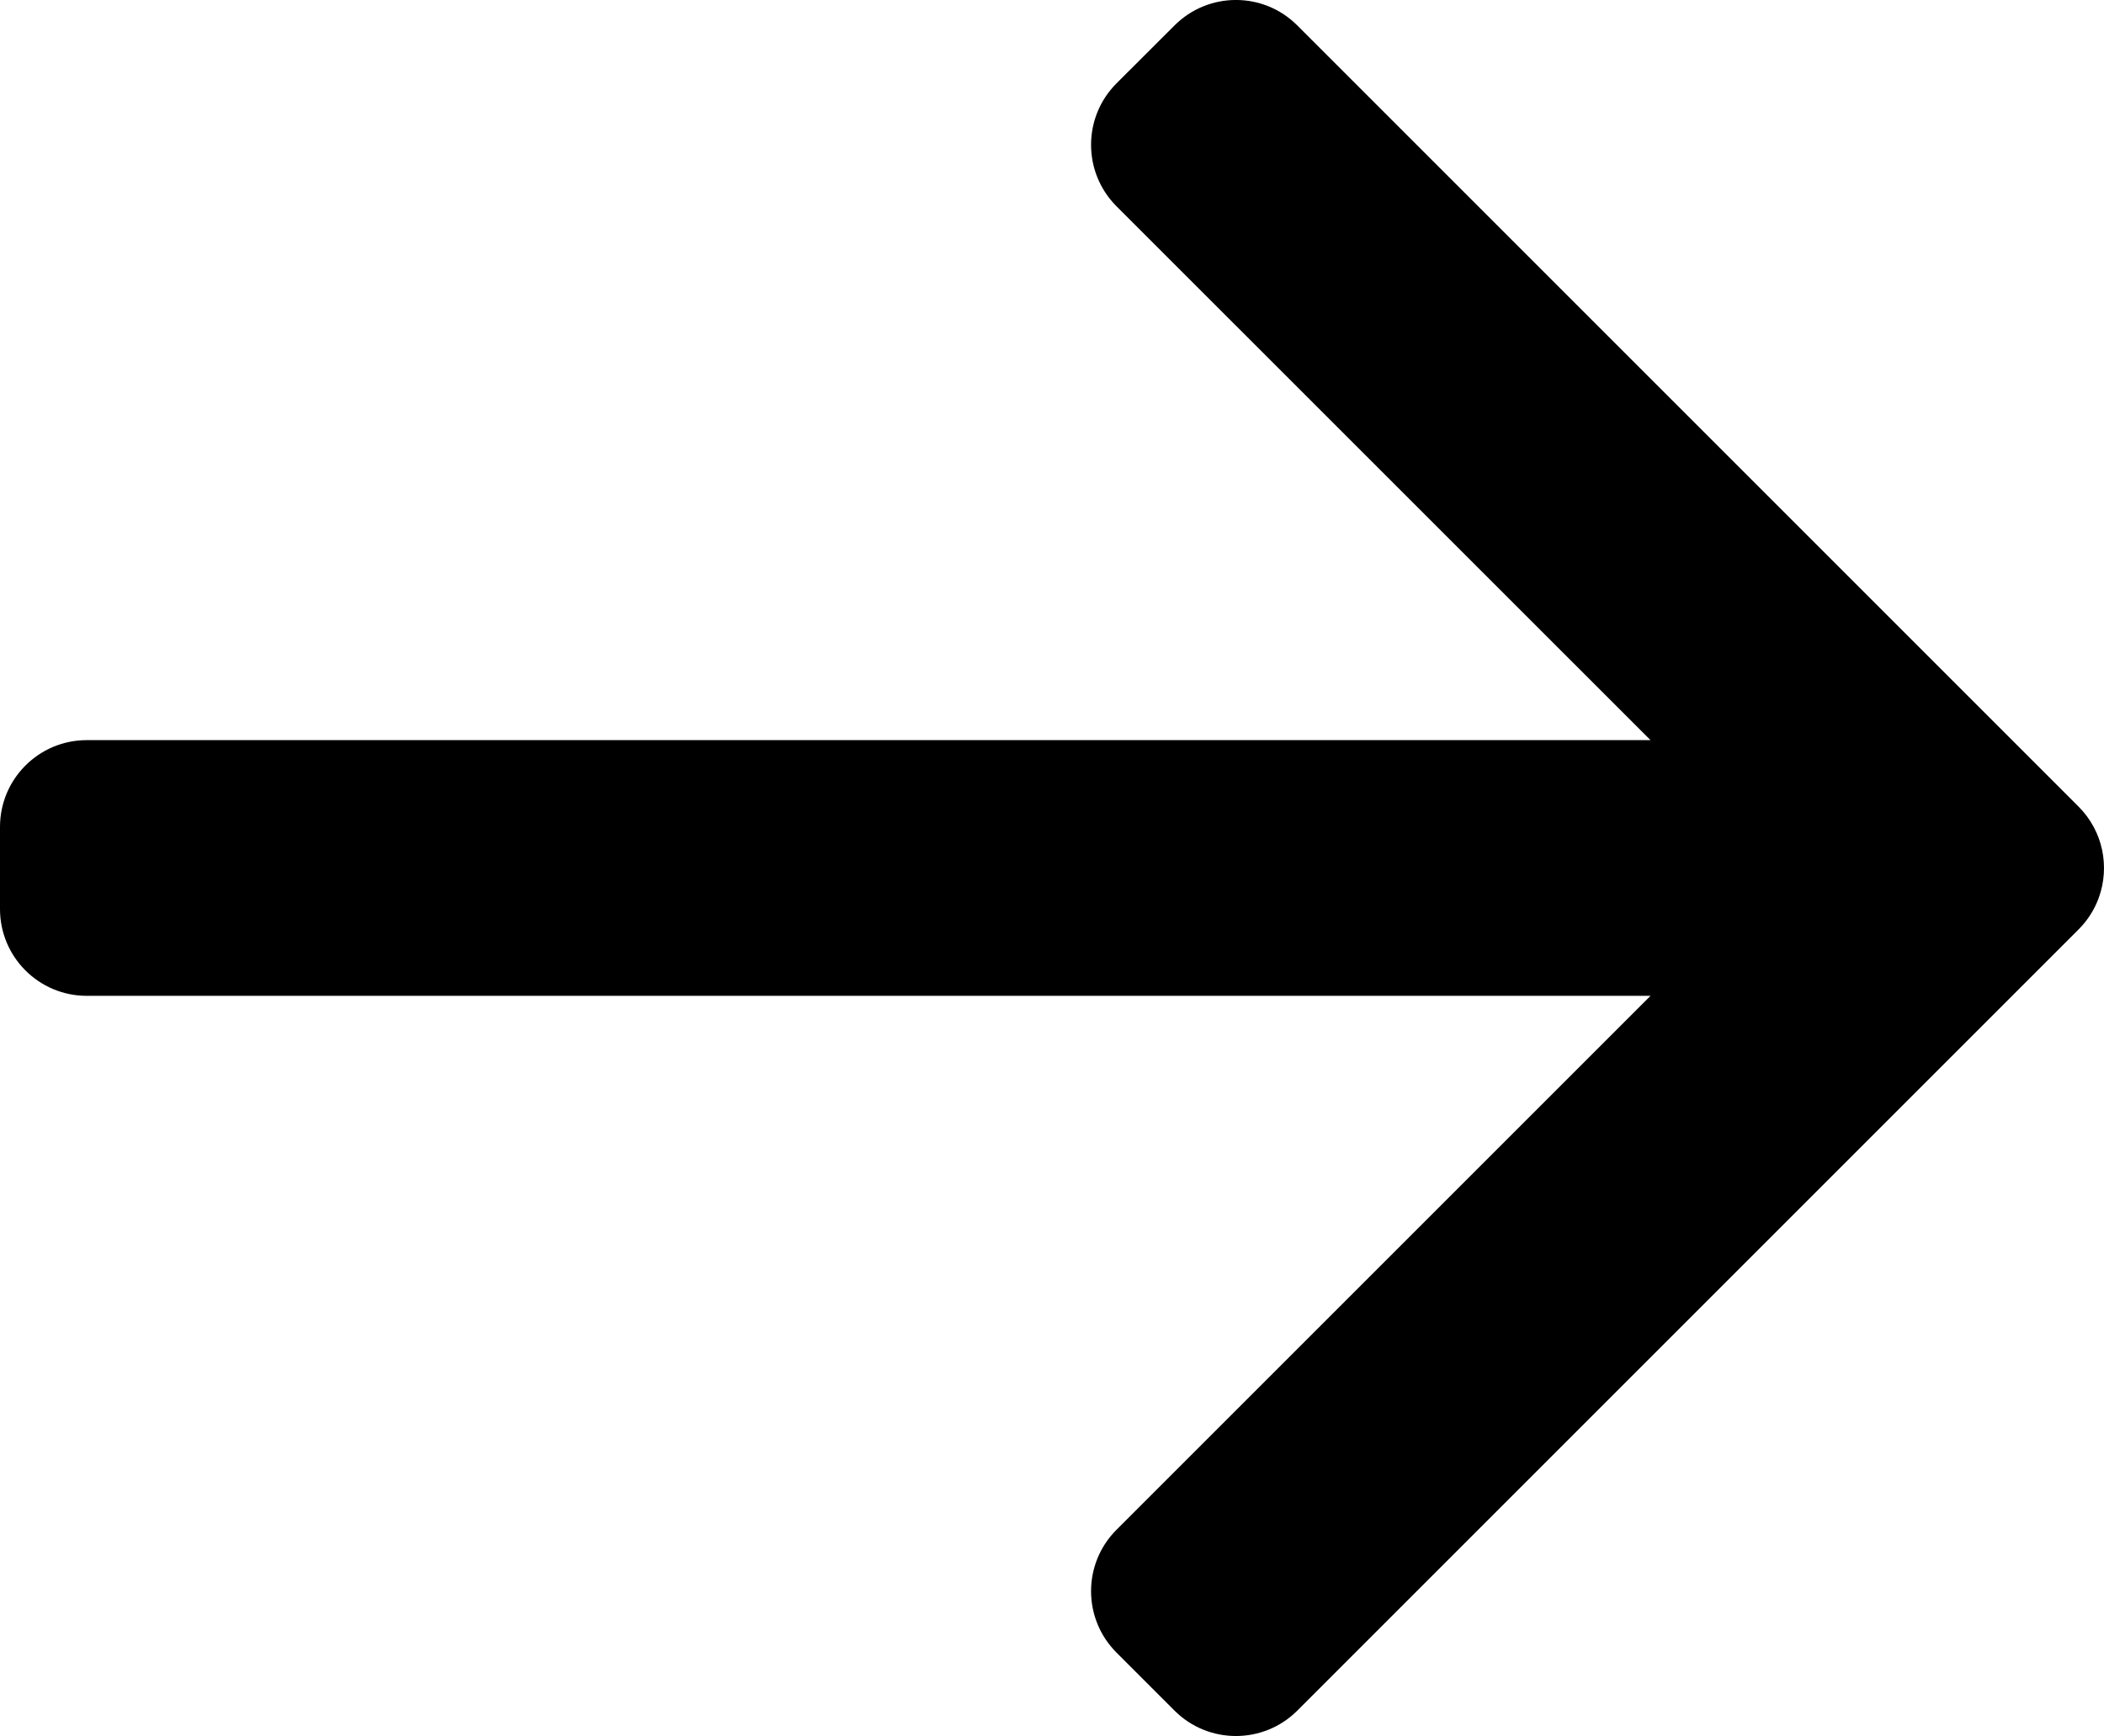
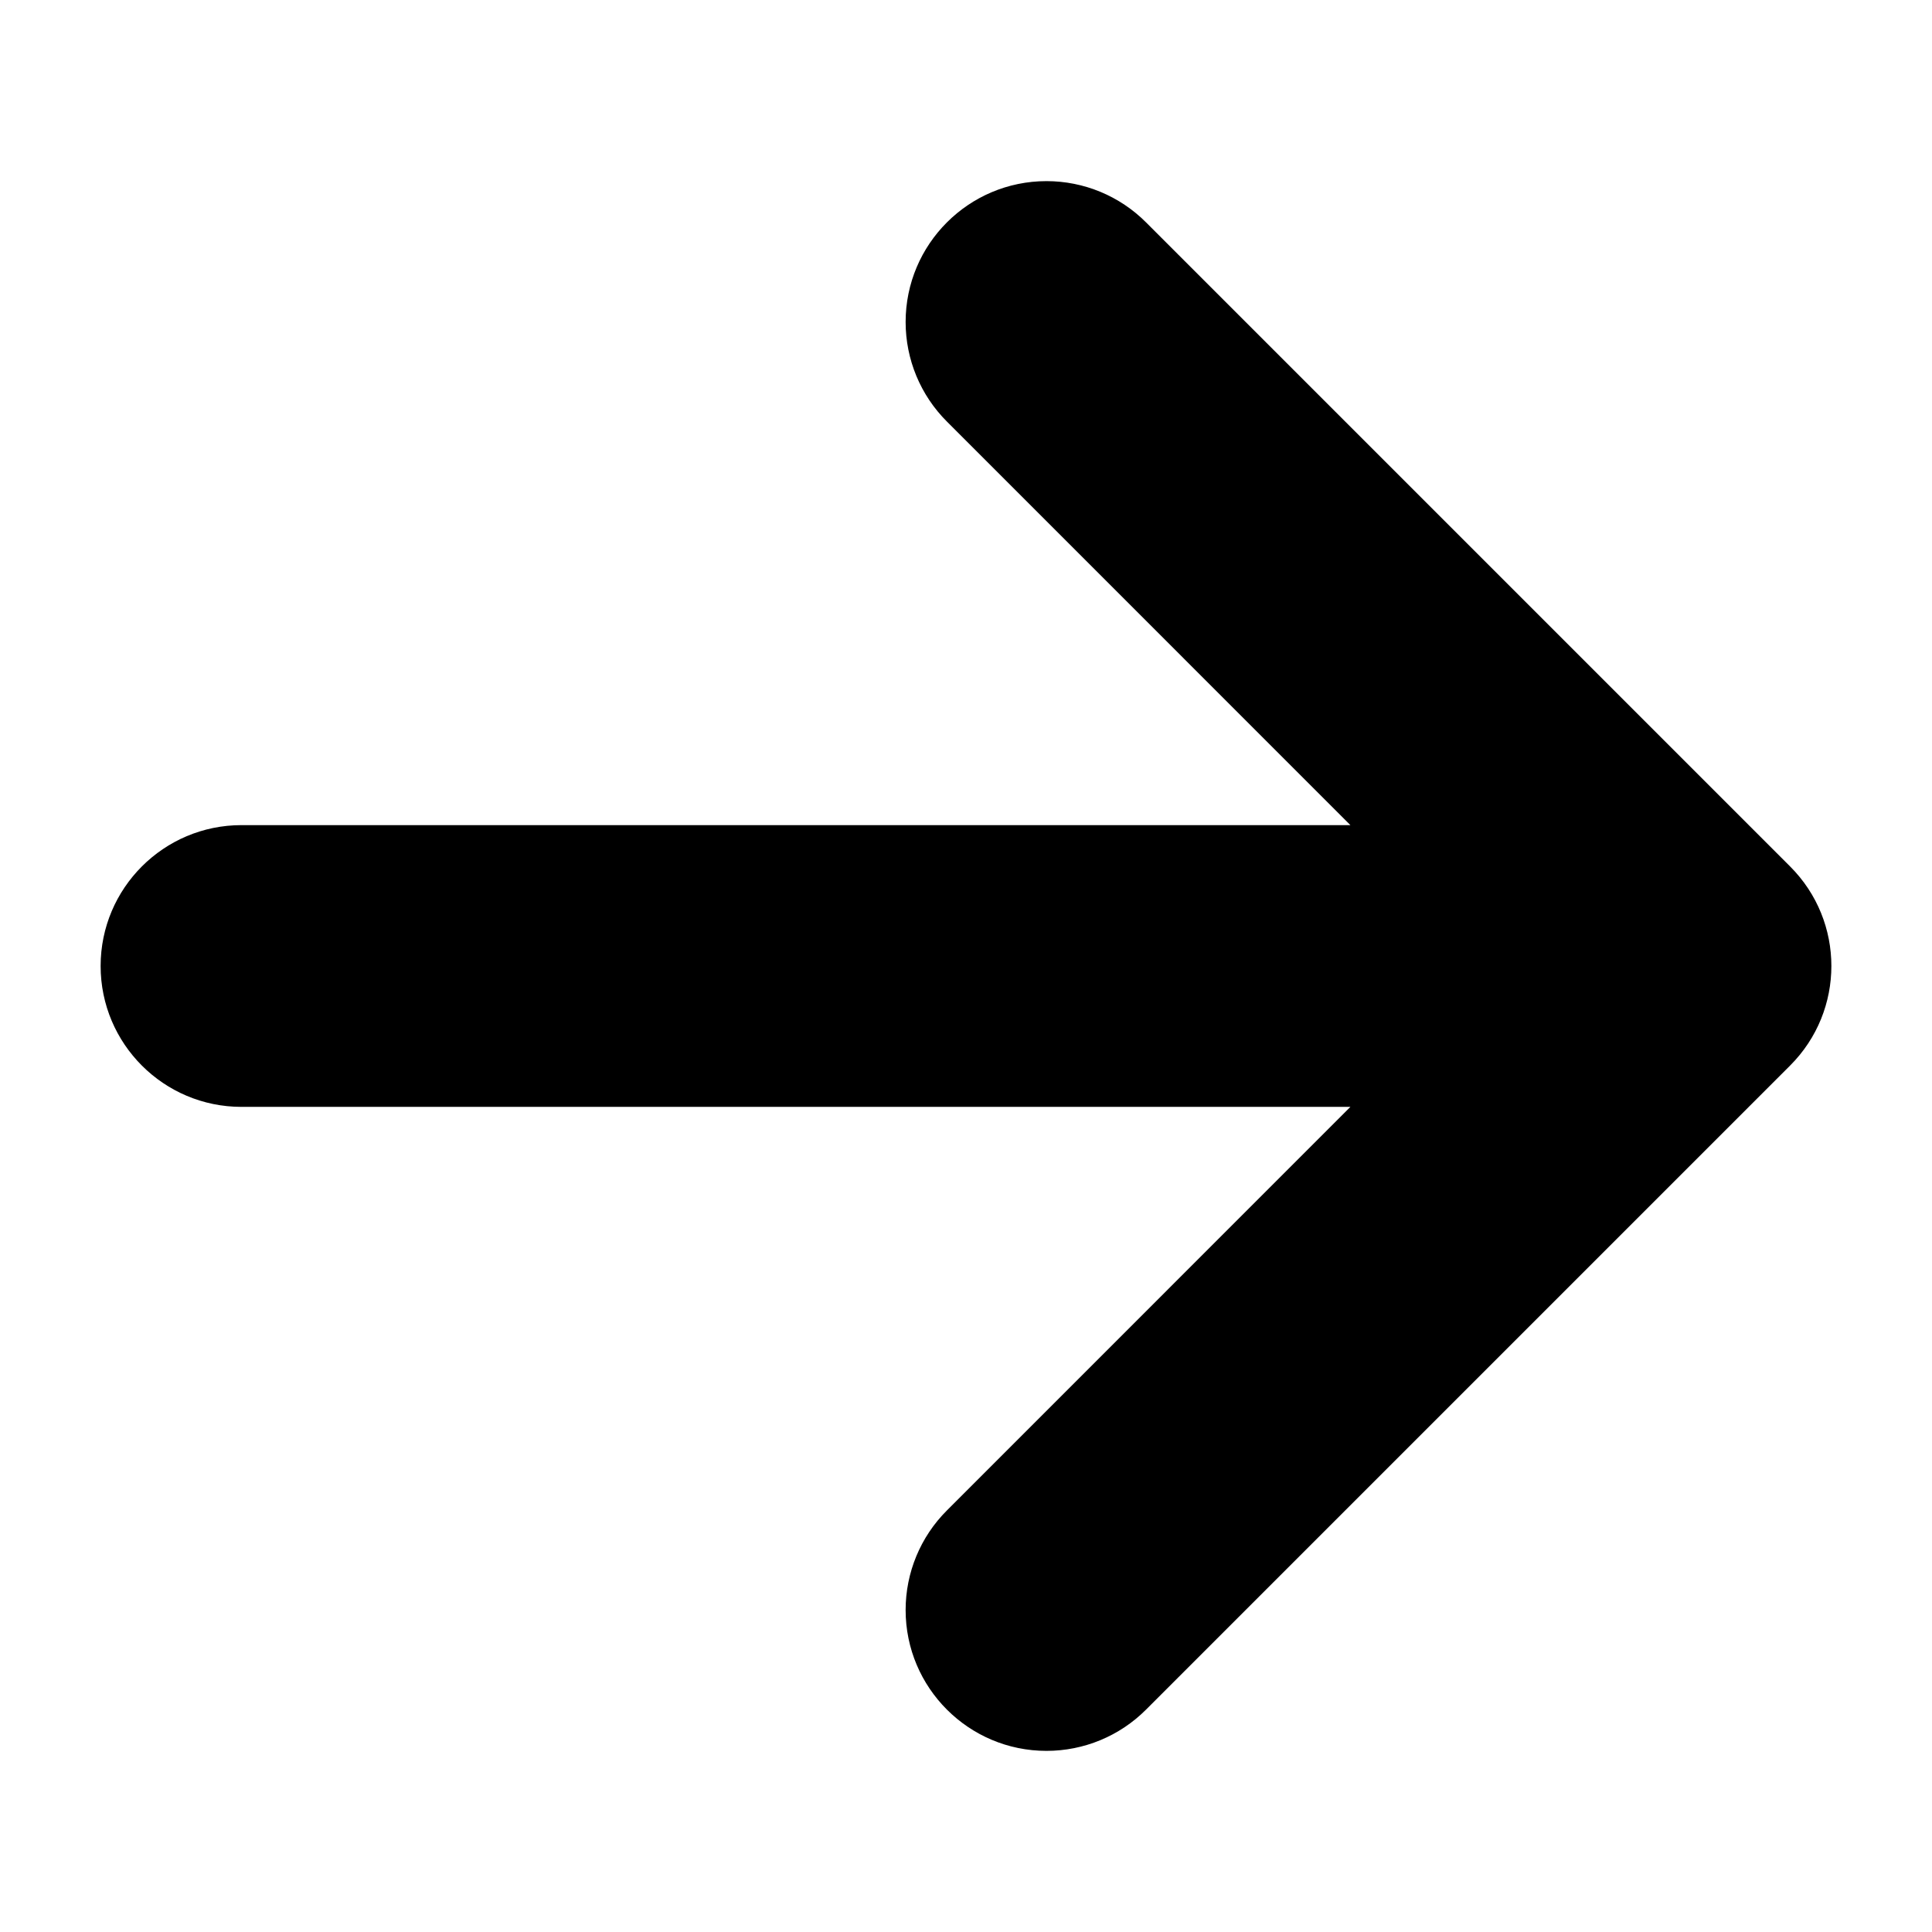
- <svg xmlns="http://www.w3.org/2000/svg" version="1.1" viewBox="0 0 24.237 20">
-   <g>
-     <path d="M12.861,2.376C12.471,1.985,12.471,1.352,12.861,0.961L13.53,0.293C13.921,-0.098,14.554,-0.098,14.944,0.293L23.944,9.293C24.227,9.576,24.305,9.986,24.178,10.34C24.13,10.474,24.052,10.6,23.944,10.708L14.944,19.708C14.554,20.098,13.92,20.098,13.53,19.708L12.861,19.039C12.471,18.648,12.471,18.015,12.861,17.625L19.013,11.473L1,11.473C0.447,11.473,-0,11.025,-0,10.473L-0,9.527C-0,8.975,0.447,8.527,1,8.527L19.013,8.527L12.861,2.376Z" fill-rule="evenodd" fill-opacity="1" />
+ <svg xmlns="http://www.w3.org/2000/svg" version="1.1" viewBox="0 0 24 24">
+   <defs>
+     <clipPath id="master_svg0_790_3759">
+       <rect x="0" y="0" width="24" height="24" rx="0" />
+     </clipPath>
+   </defs>
+   <g style="mix-blend-mode:passthrough" clip-path="url(#master_svg0_790_3759)">
+     <g style="mix-blend-mode:passthrough">
+       <path d="M11.25,4C11.25,4.464,11.434,4.909,11.763,5.237L16.775,10.25L3,10.25C2.034,10.25,1.25,11.034,1.25,12C1.25,12.966,2.034,13.75,3,13.75L16.775,13.75L11.763,18.763C11.434,19.091,11.25,19.536,11.25,20C11.25,20.966,12.034,21.75,13,21.75C13.464,21.75,13.909,21.566,14.237,21.237L14.237,21.237L22.237,13.237C22.921,12.554,22.921,11.446,22.237,10.763L14.237,2.763C13.909,2.434,13.464,2.25,13,2.25C12.034,2.25,11.25,3.034,11.25,4Z" fill-rule="evenodd" fill-opacity="1" />
+     </g>
  </g>
</svg>
